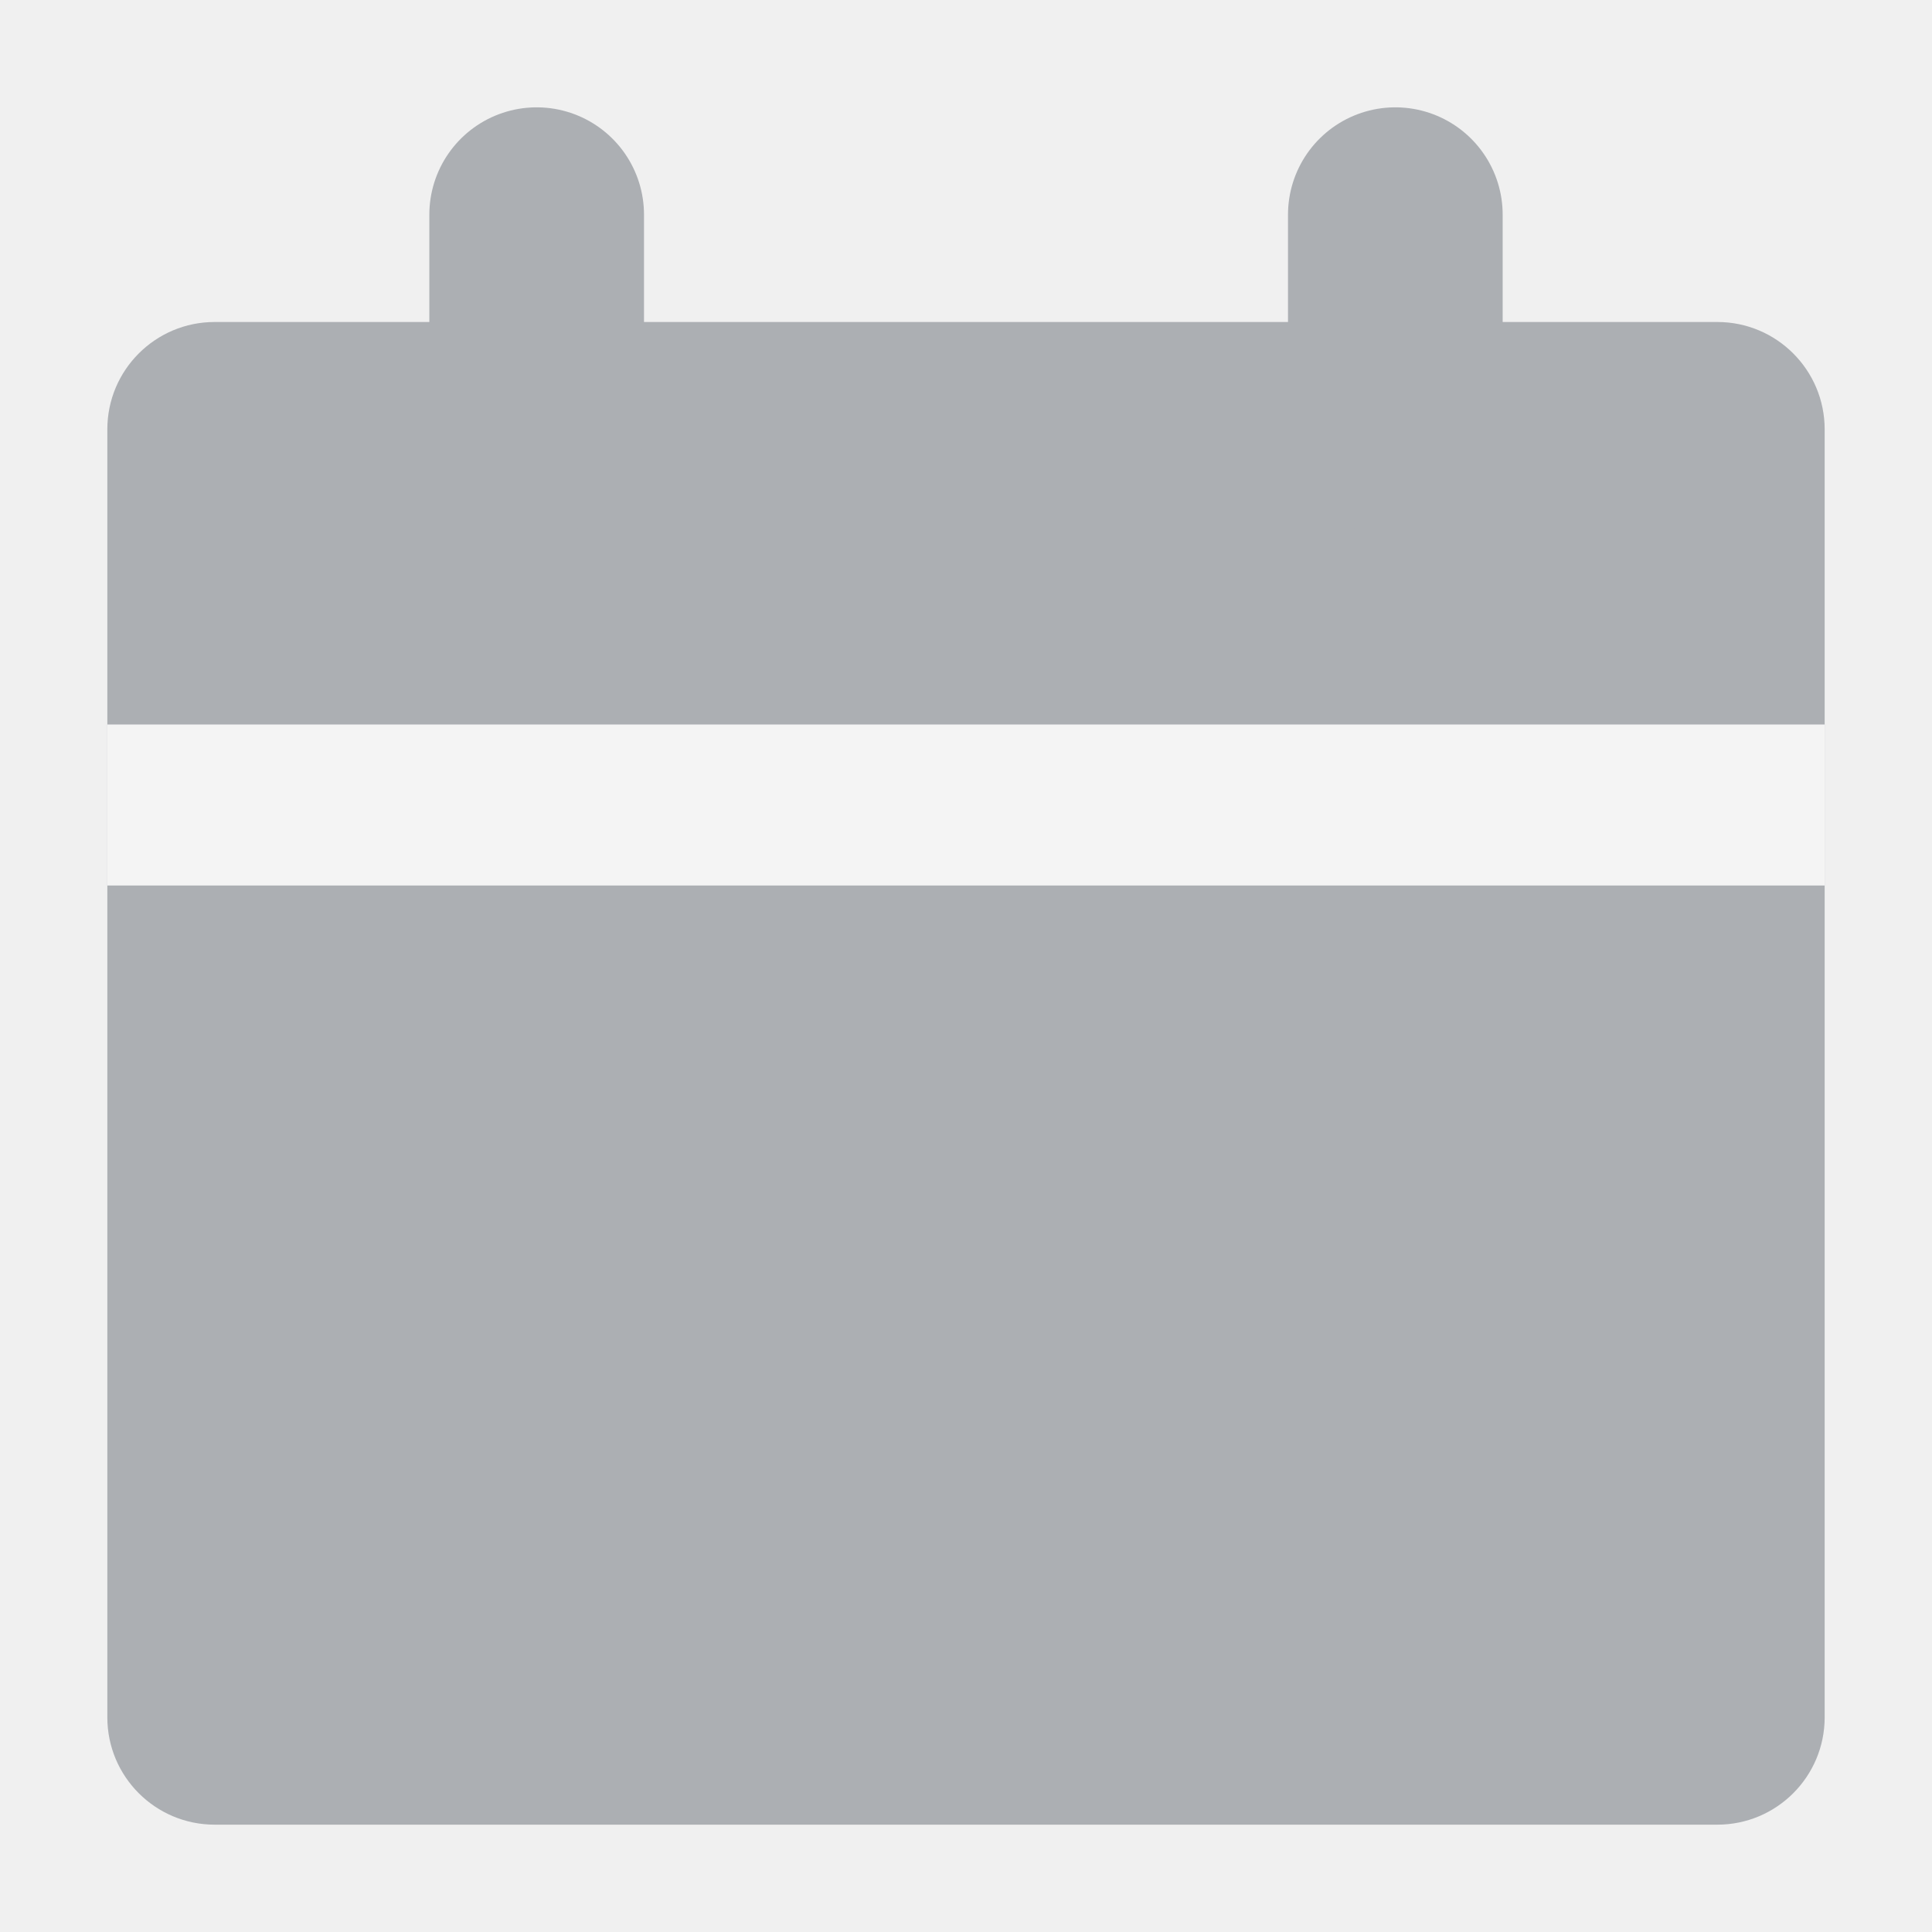
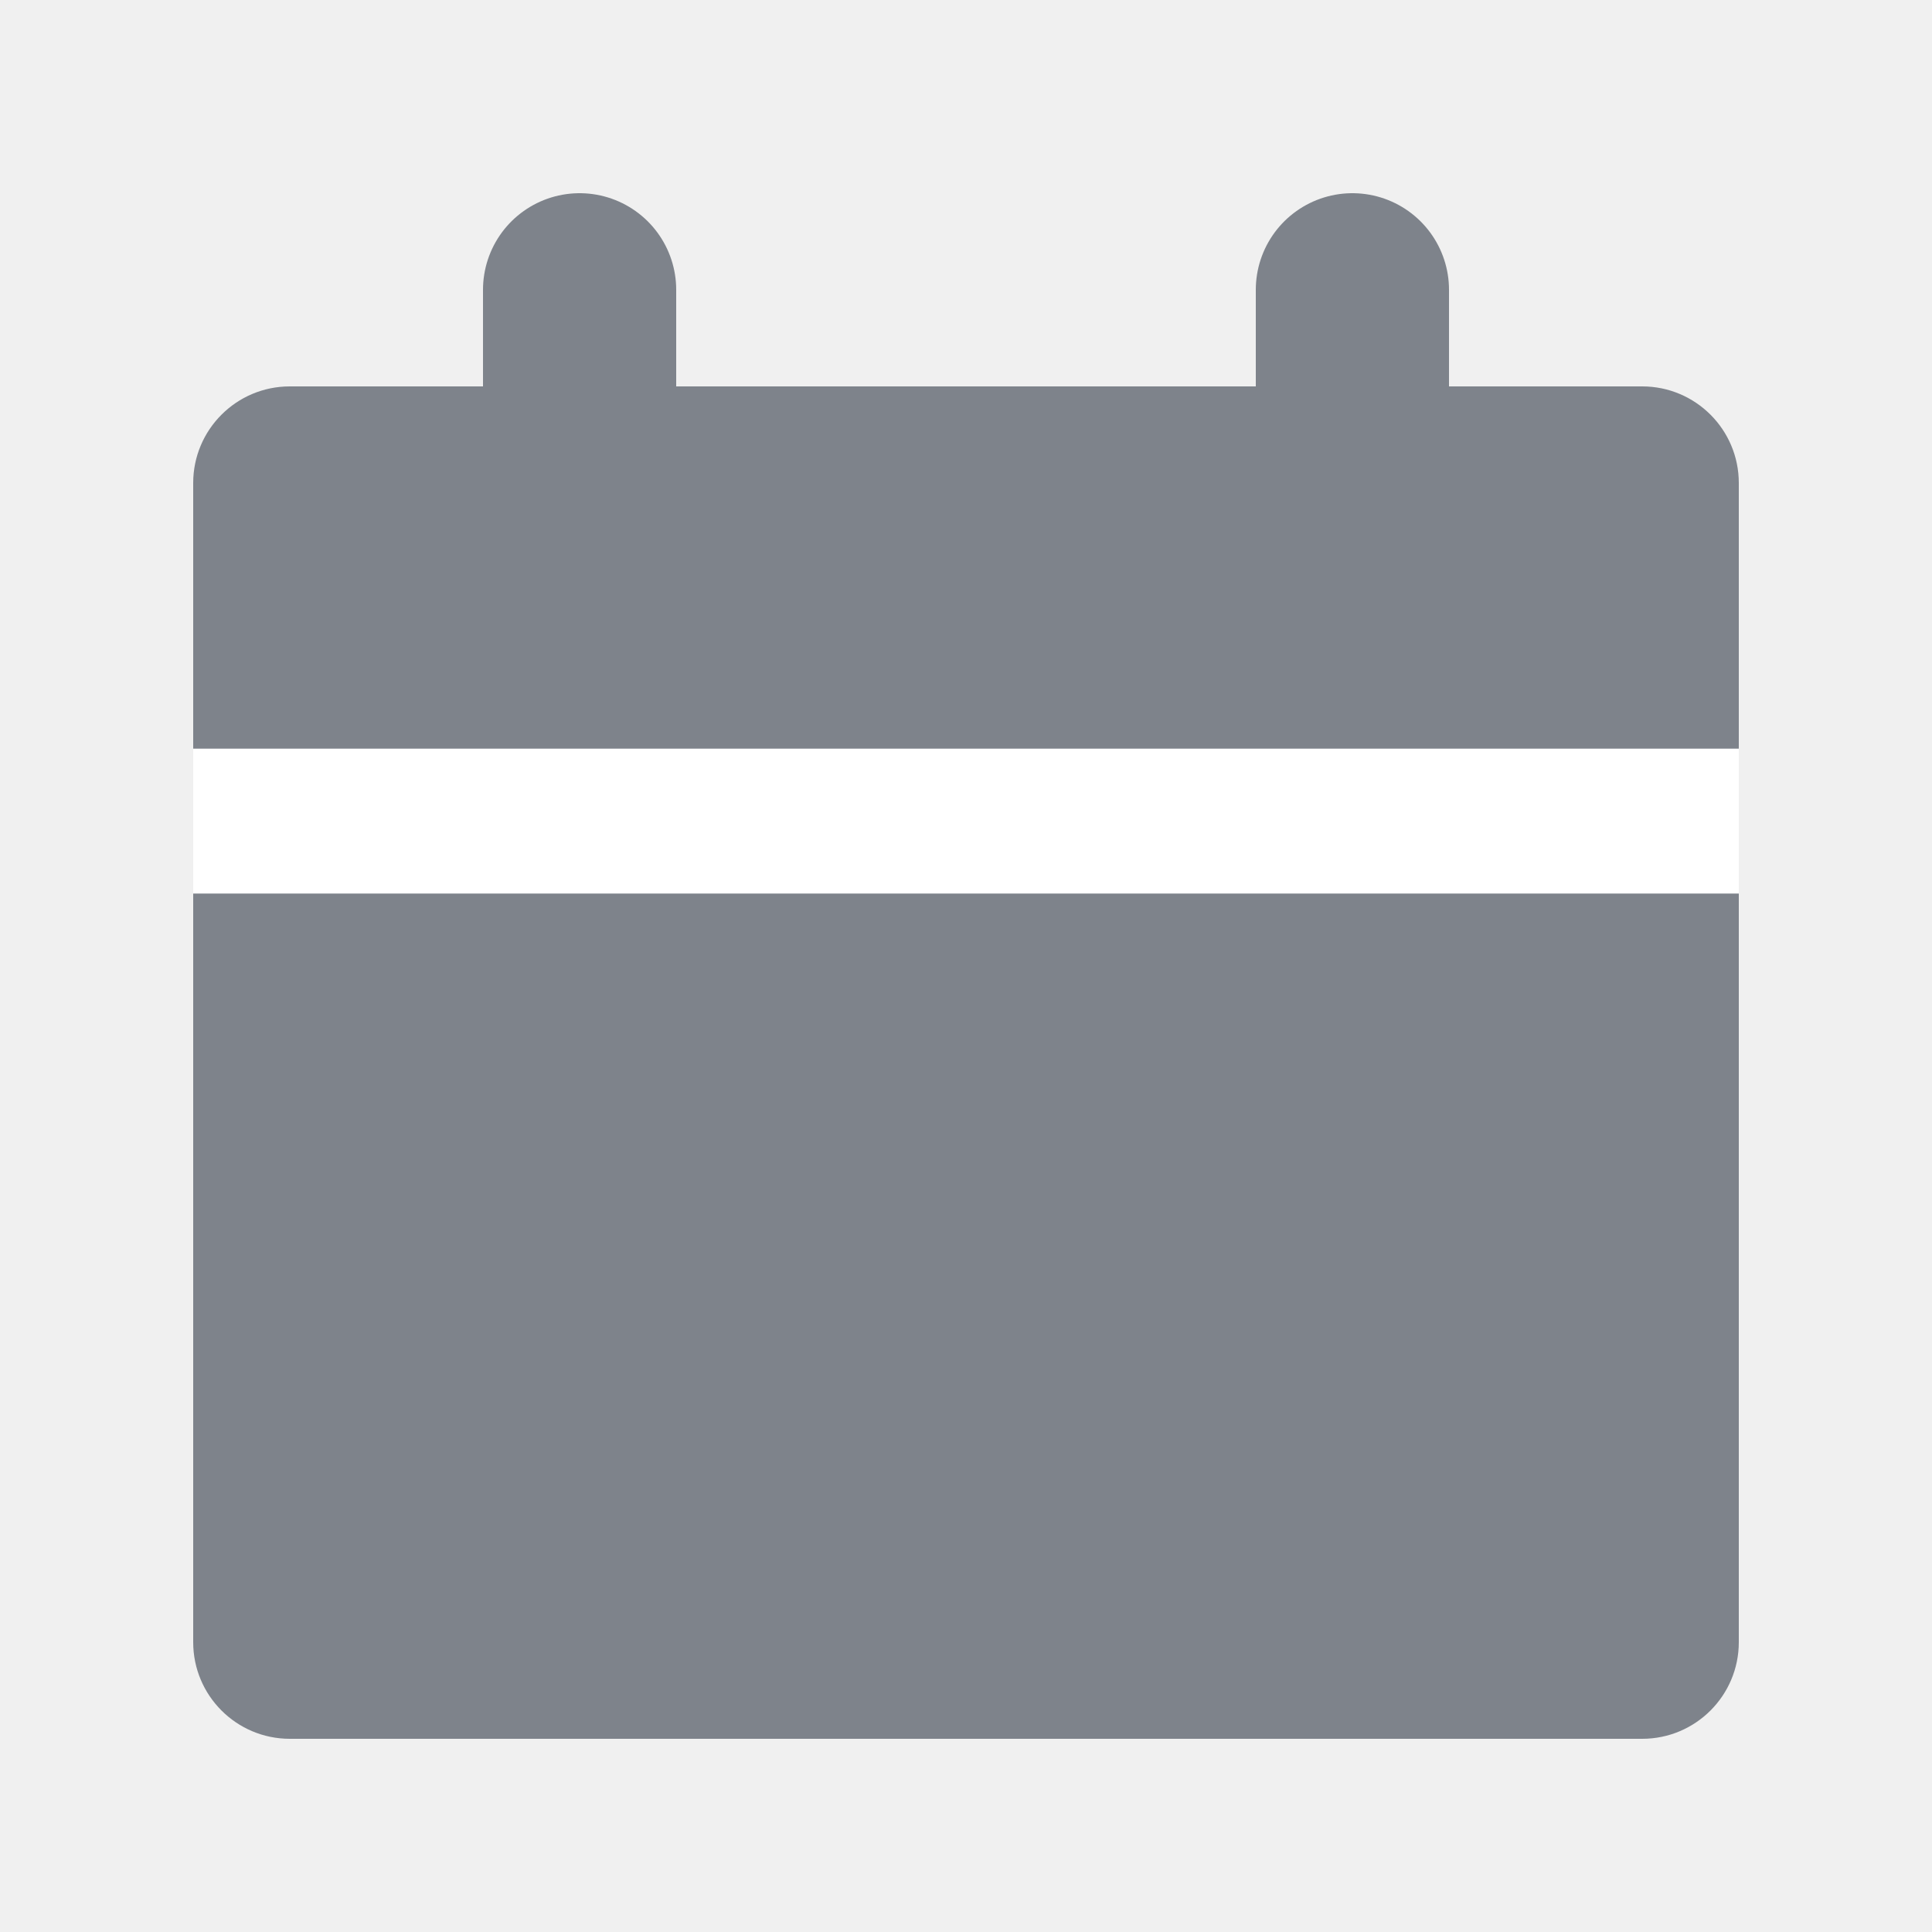
- <svg xmlns="http://www.w3.org/2000/svg" width="18" height="18" viewBox="0 0 18 18" fill="none">
-   <g opacity="0.3">
-     <rect x="1" y="3" width="16" height="14" rx="1" fill="#0C1625" />
-     <path d="M1 7.5H17" stroke="white" stroke-width="1.5" />
-     <path d="M5 2V4" stroke="#0C1625" stroke-width="2" stroke-linecap="round" />
-     <path d="M13 2V4" stroke="#0C1625" stroke-width="2" stroke-linecap="round" />
+ <svg xmlns="http://www.w3.org/2000/svg" width="20" height="20" viewBox="0 0 20 20" fill="none">
+   <g opacity="0.5">
+     <rect x="2" y="4" width="16" height="14" rx="1" fill="#0C1625" />
+     <path d="M6 3V5" stroke="#0C1625" stroke-width="2" stroke-linecap="round" />
+     <path d="M14 3V5" stroke="#0C1625" stroke-width="2" stroke-linecap="round" />
  </g>
+   <path d="M2 8.5H18" stroke="white" stroke-width="1.5" />
</svg>
